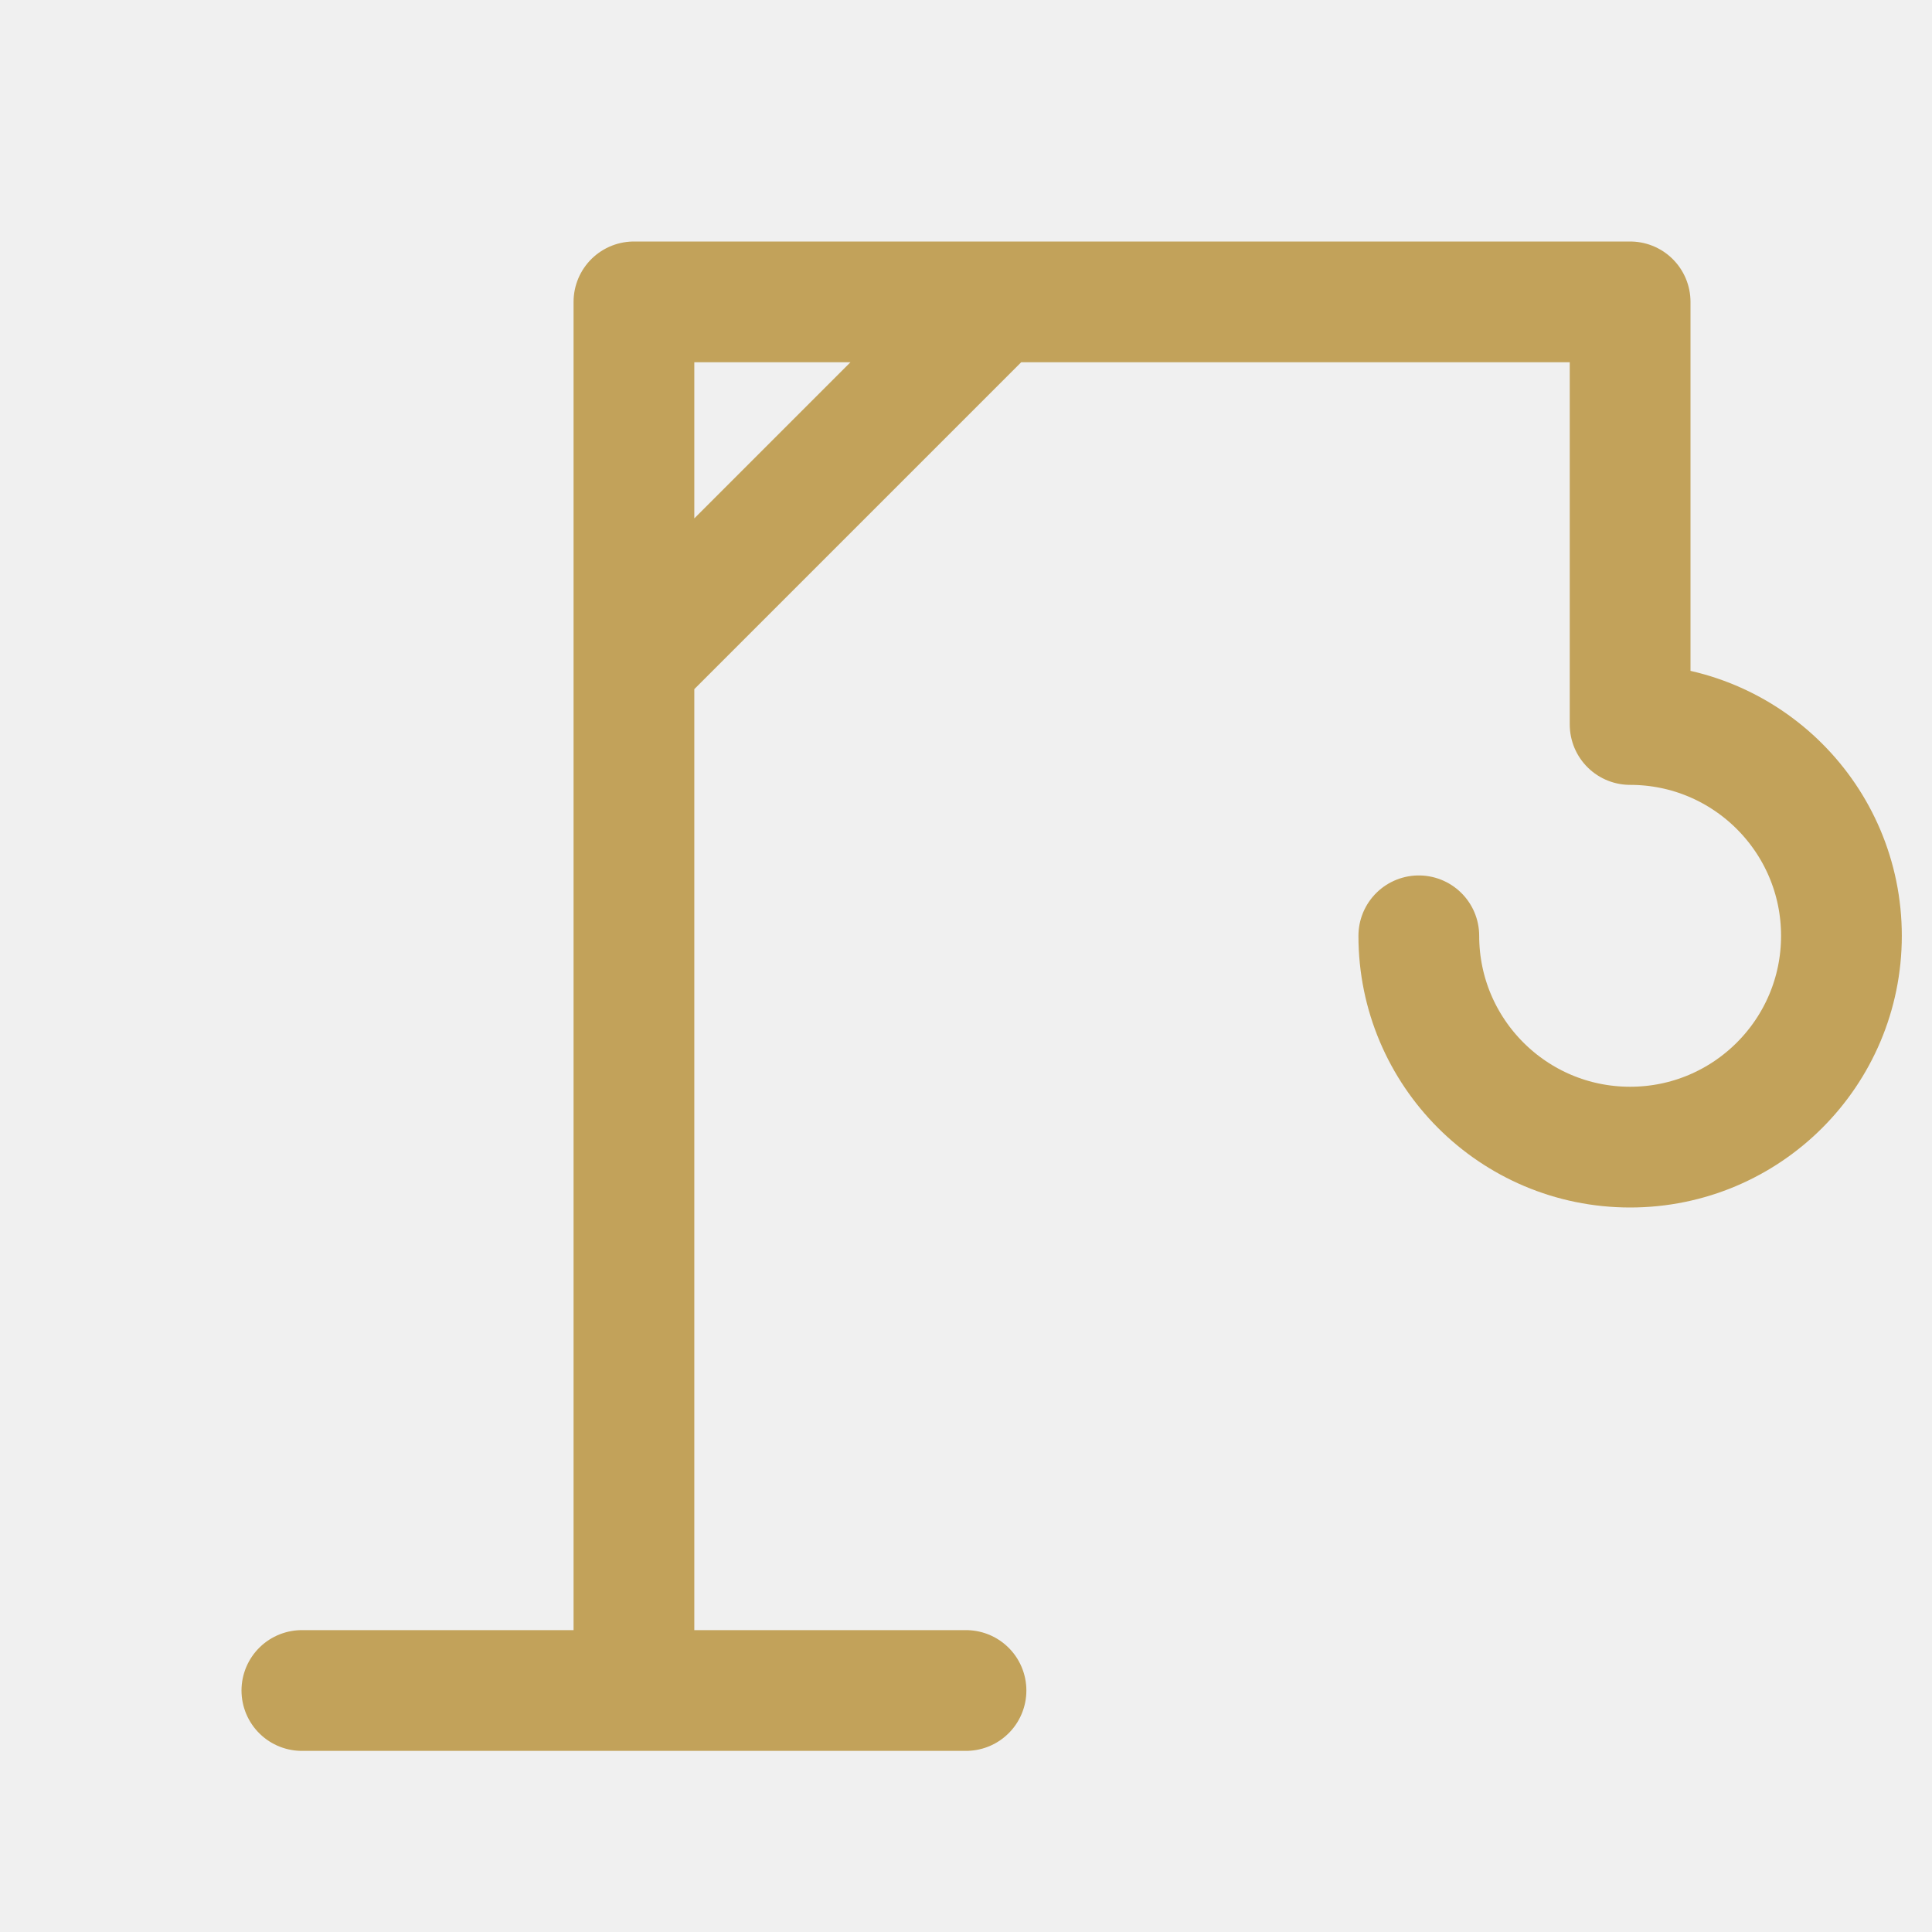
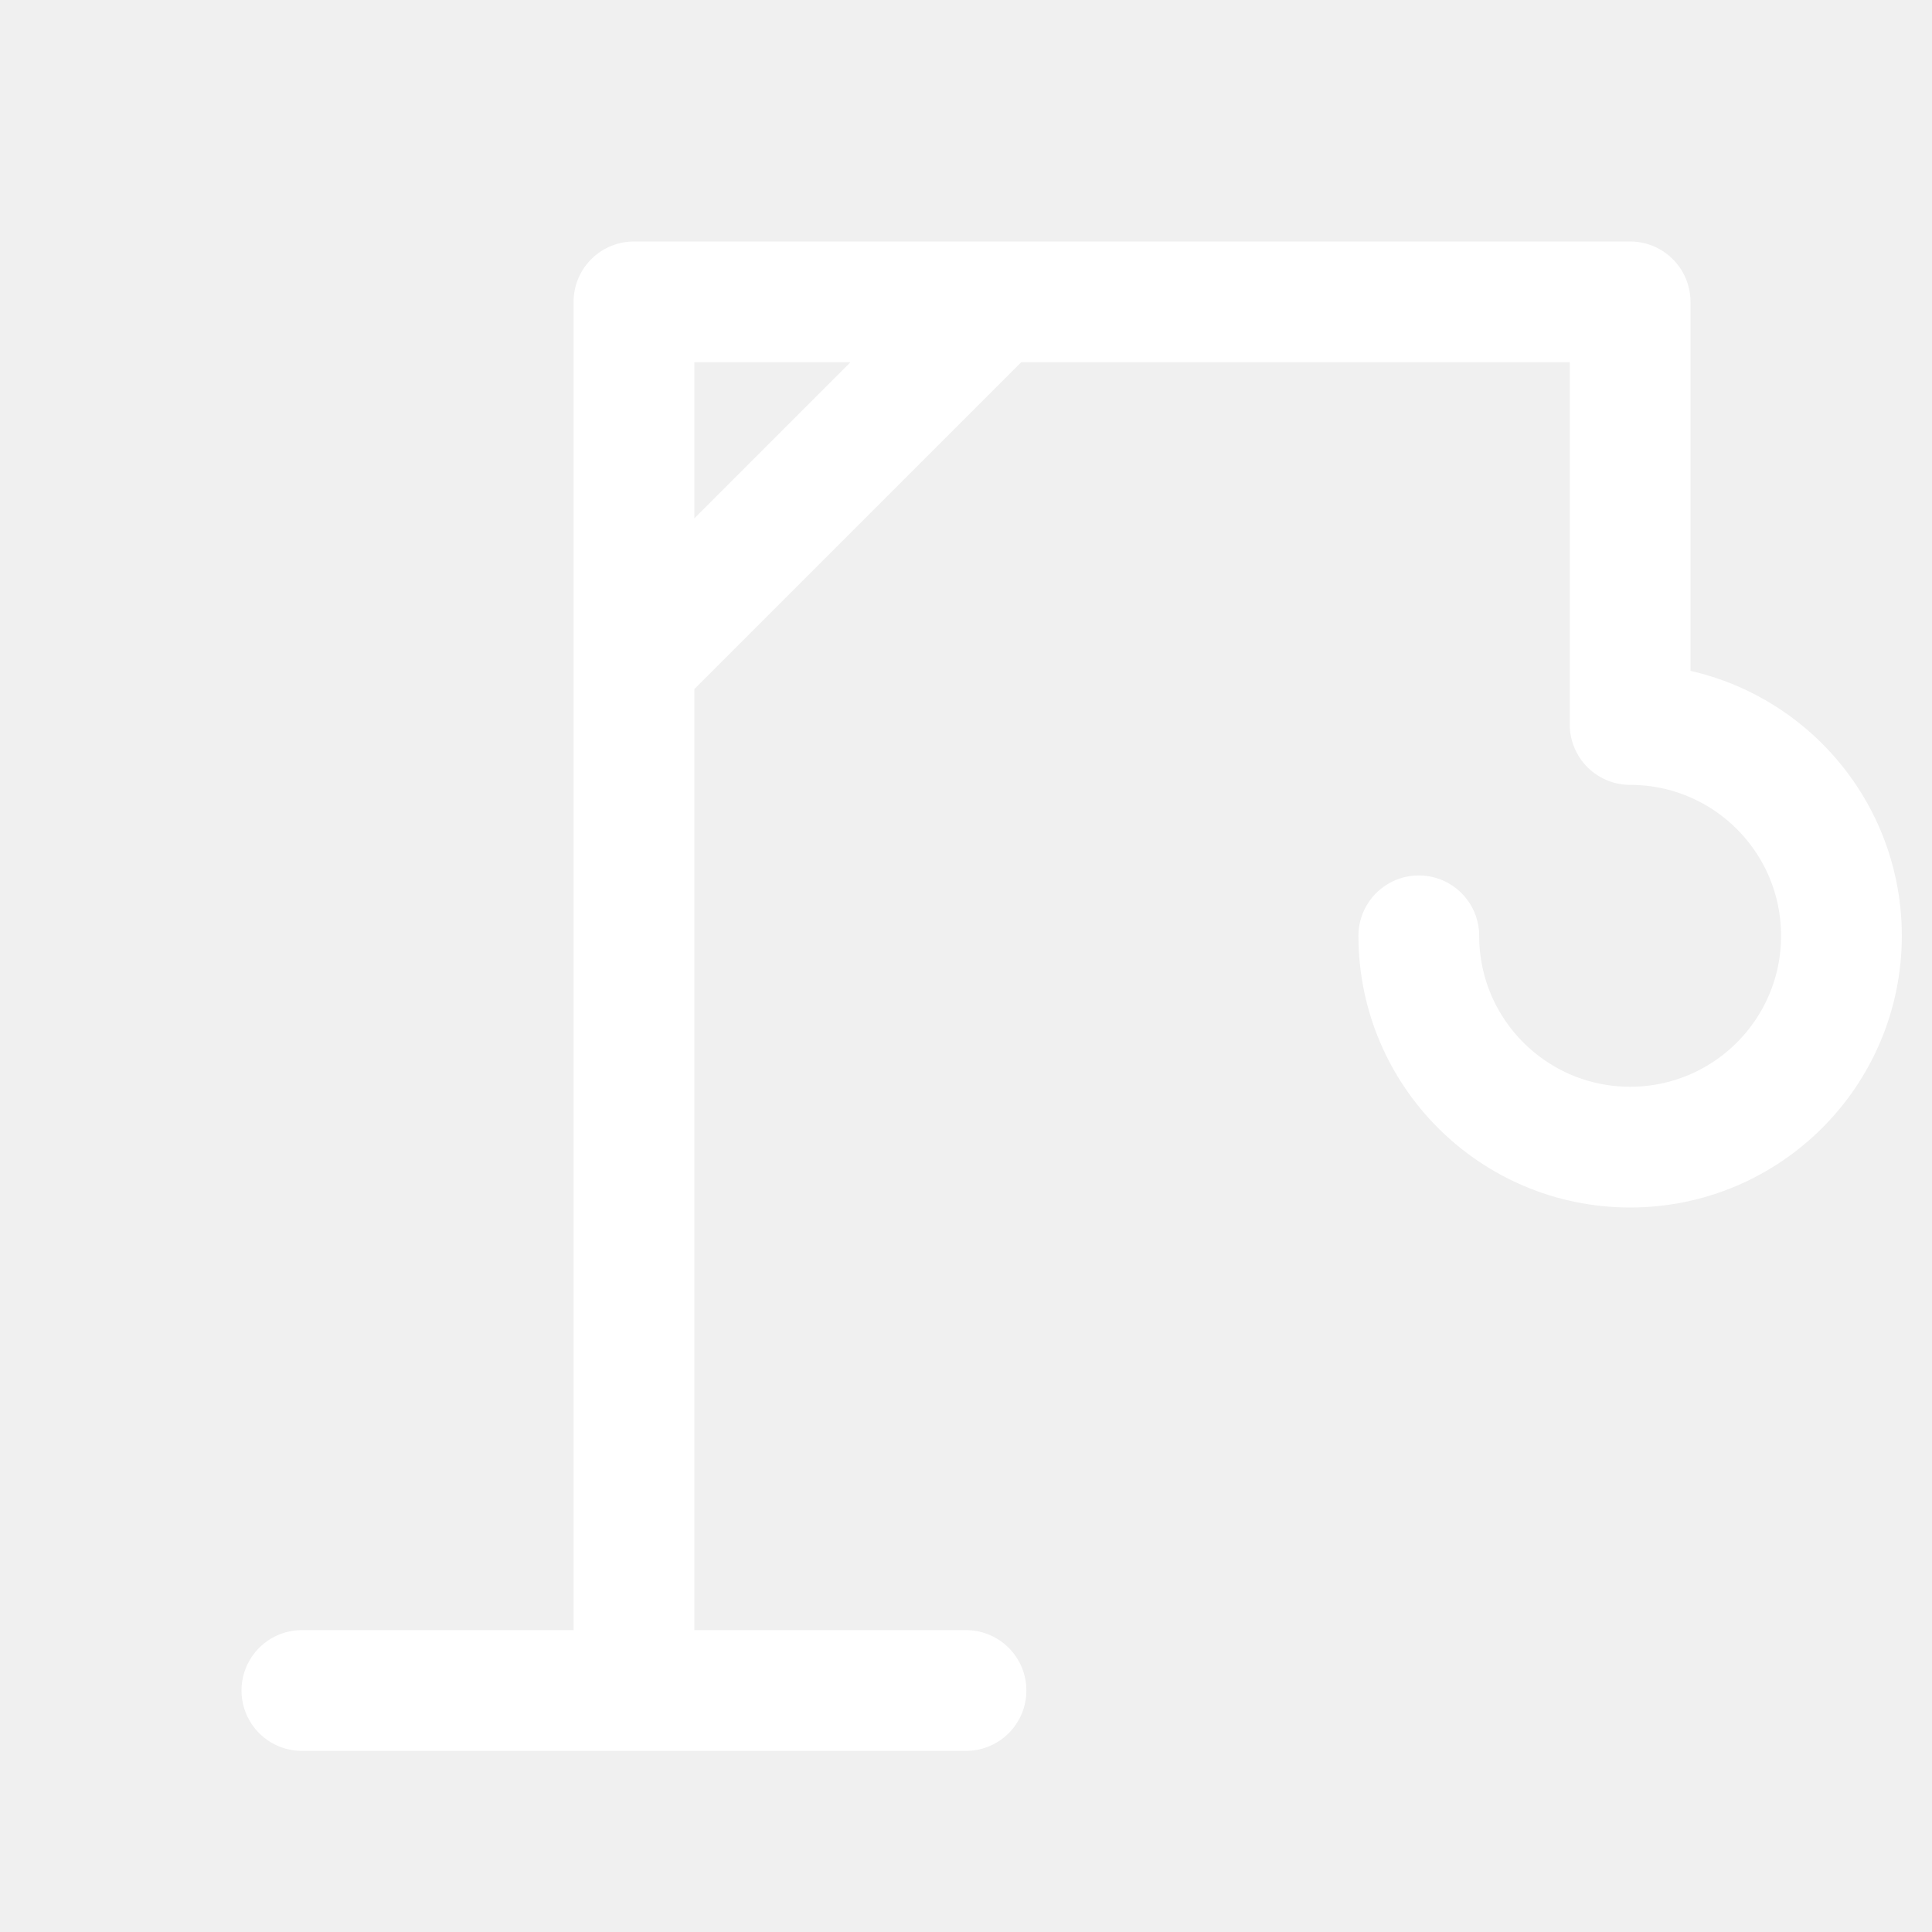
<svg xmlns="http://www.w3.org/2000/svg" width="64" height="64" viewBox="0 0 64 64">
-   <g fill="none" stroke="#c2a25a" stroke-width="4" stroke-linecap="round" stroke-linejoin="round">
+   <g fill="none" stroke="#ffffff" stroke-width="4" stroke-linecap="round" stroke-linejoin="round">
    <path d="M10,56 H32 M21,56 V10 H54 M21,22 L33,10 M54,10 V24 A7,7 0 1 1 47,31" />
  </g>
</svg>
